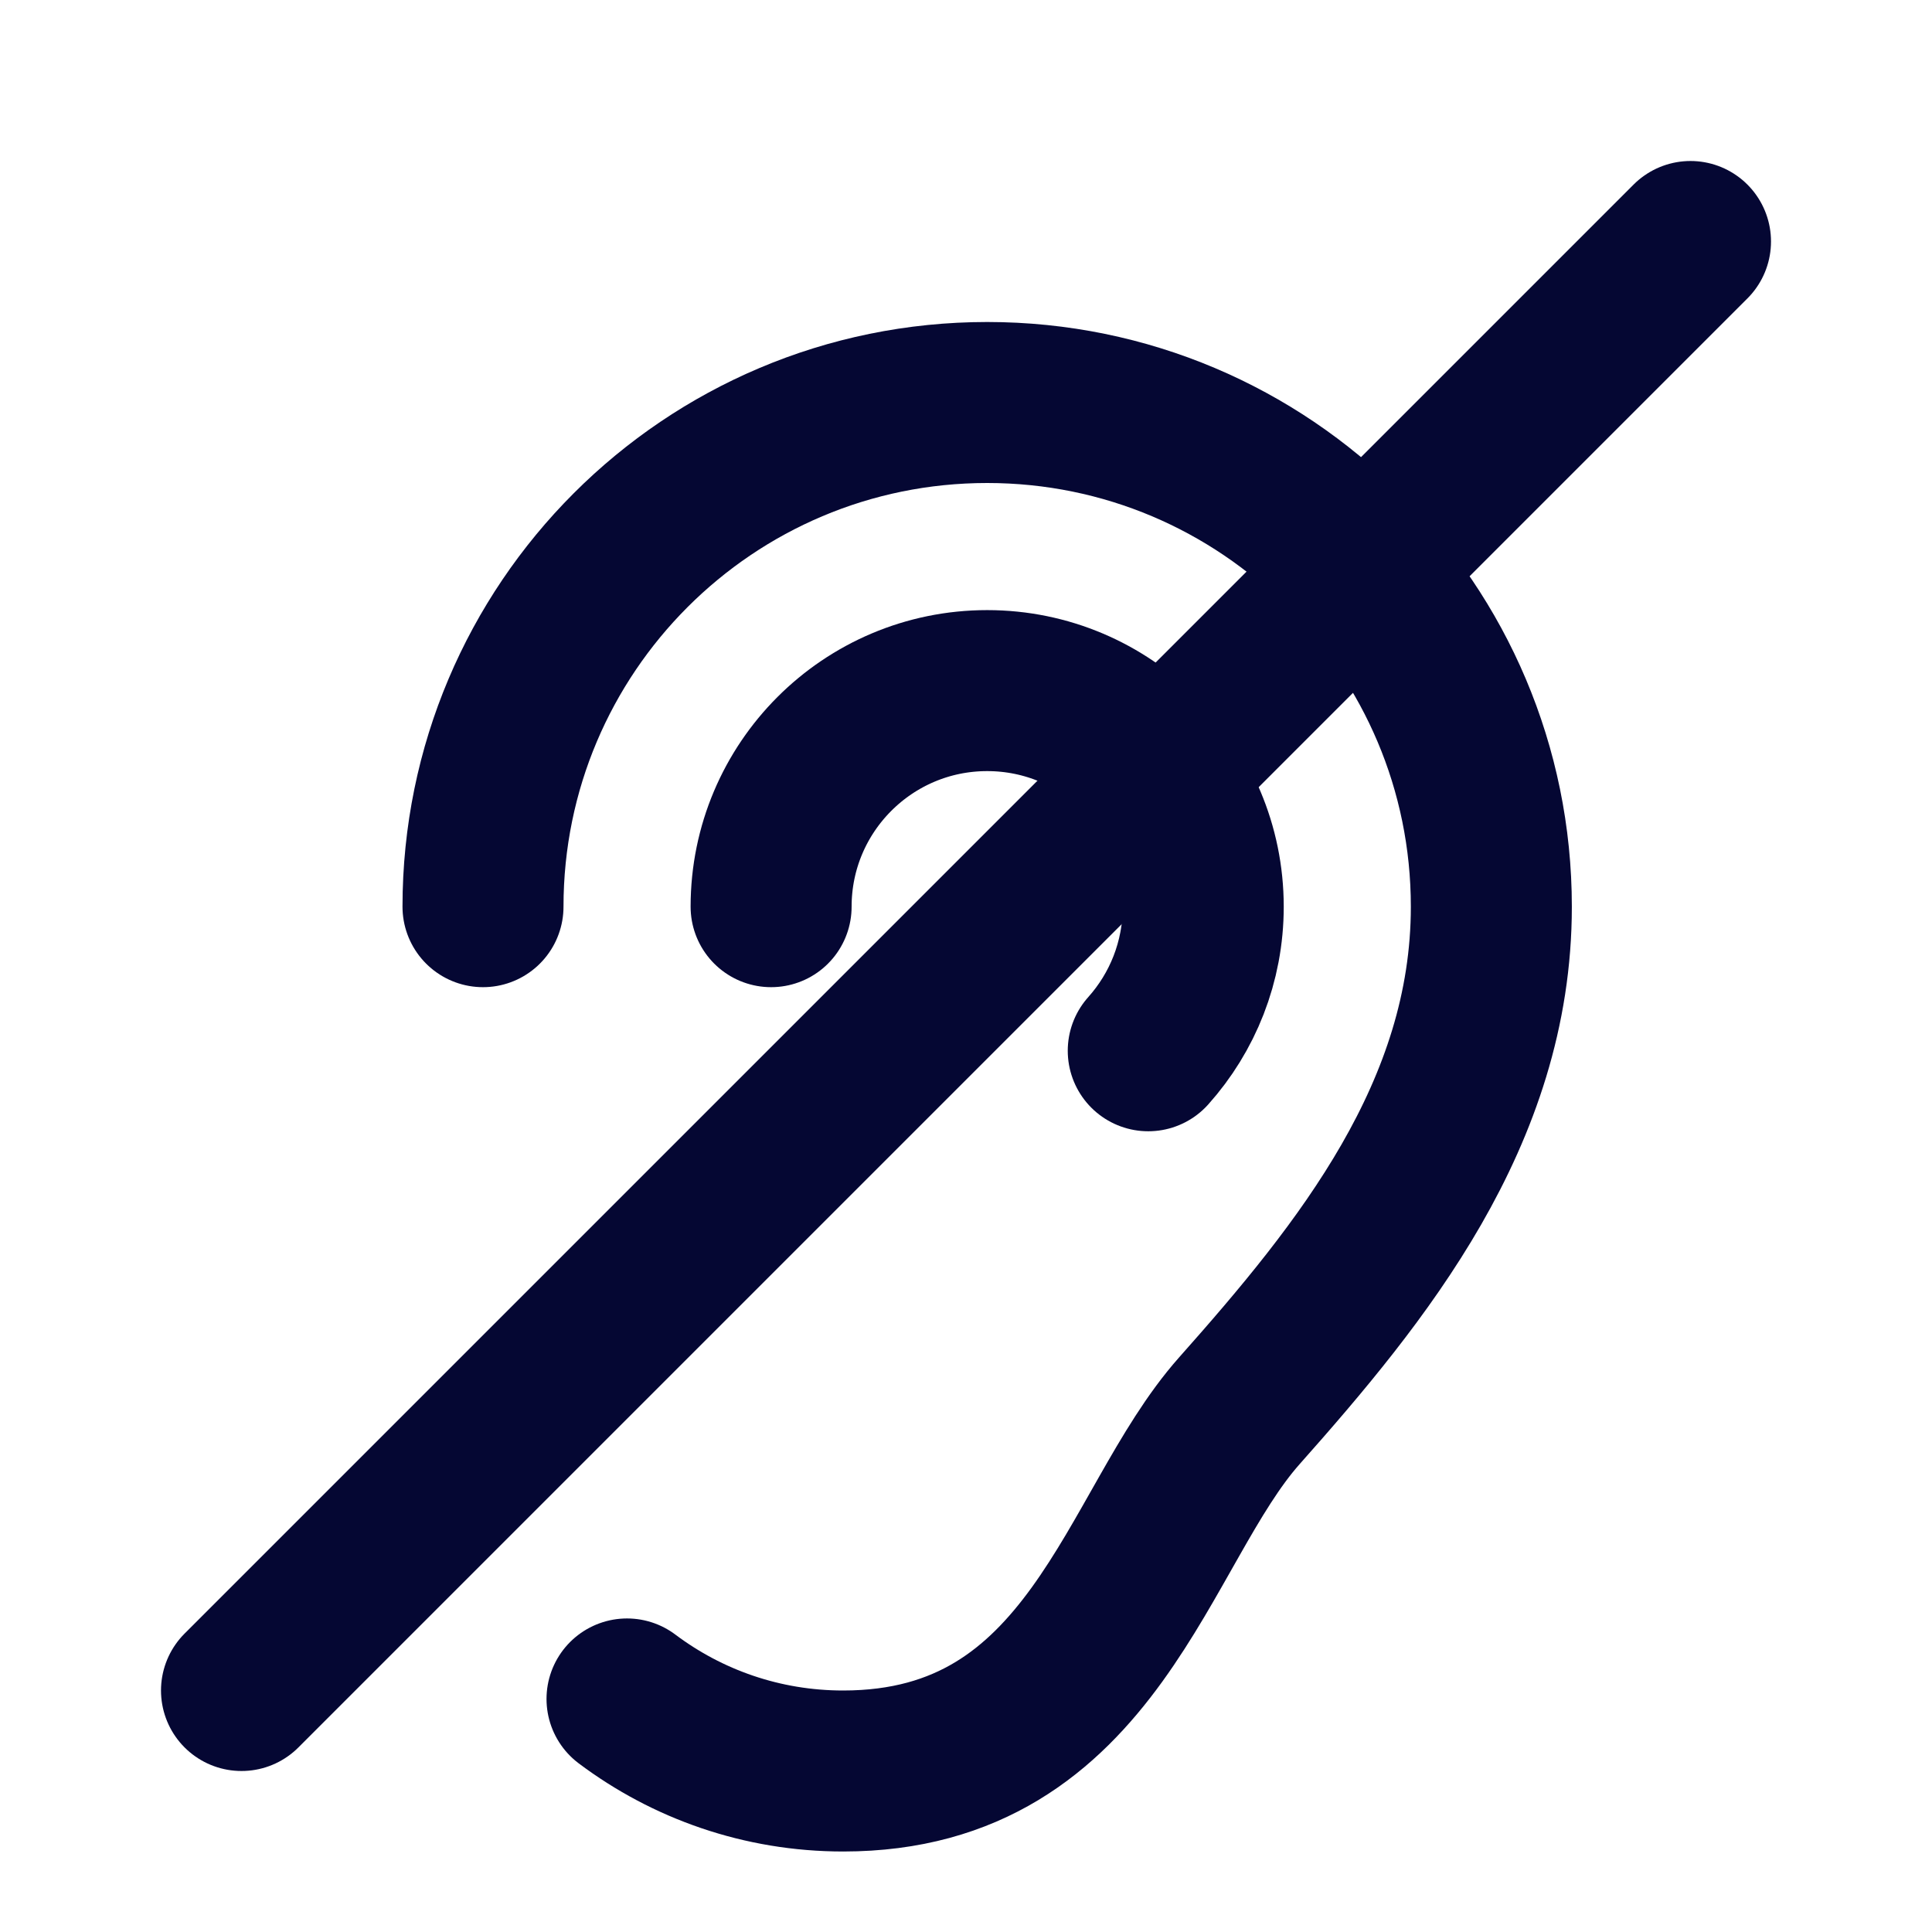
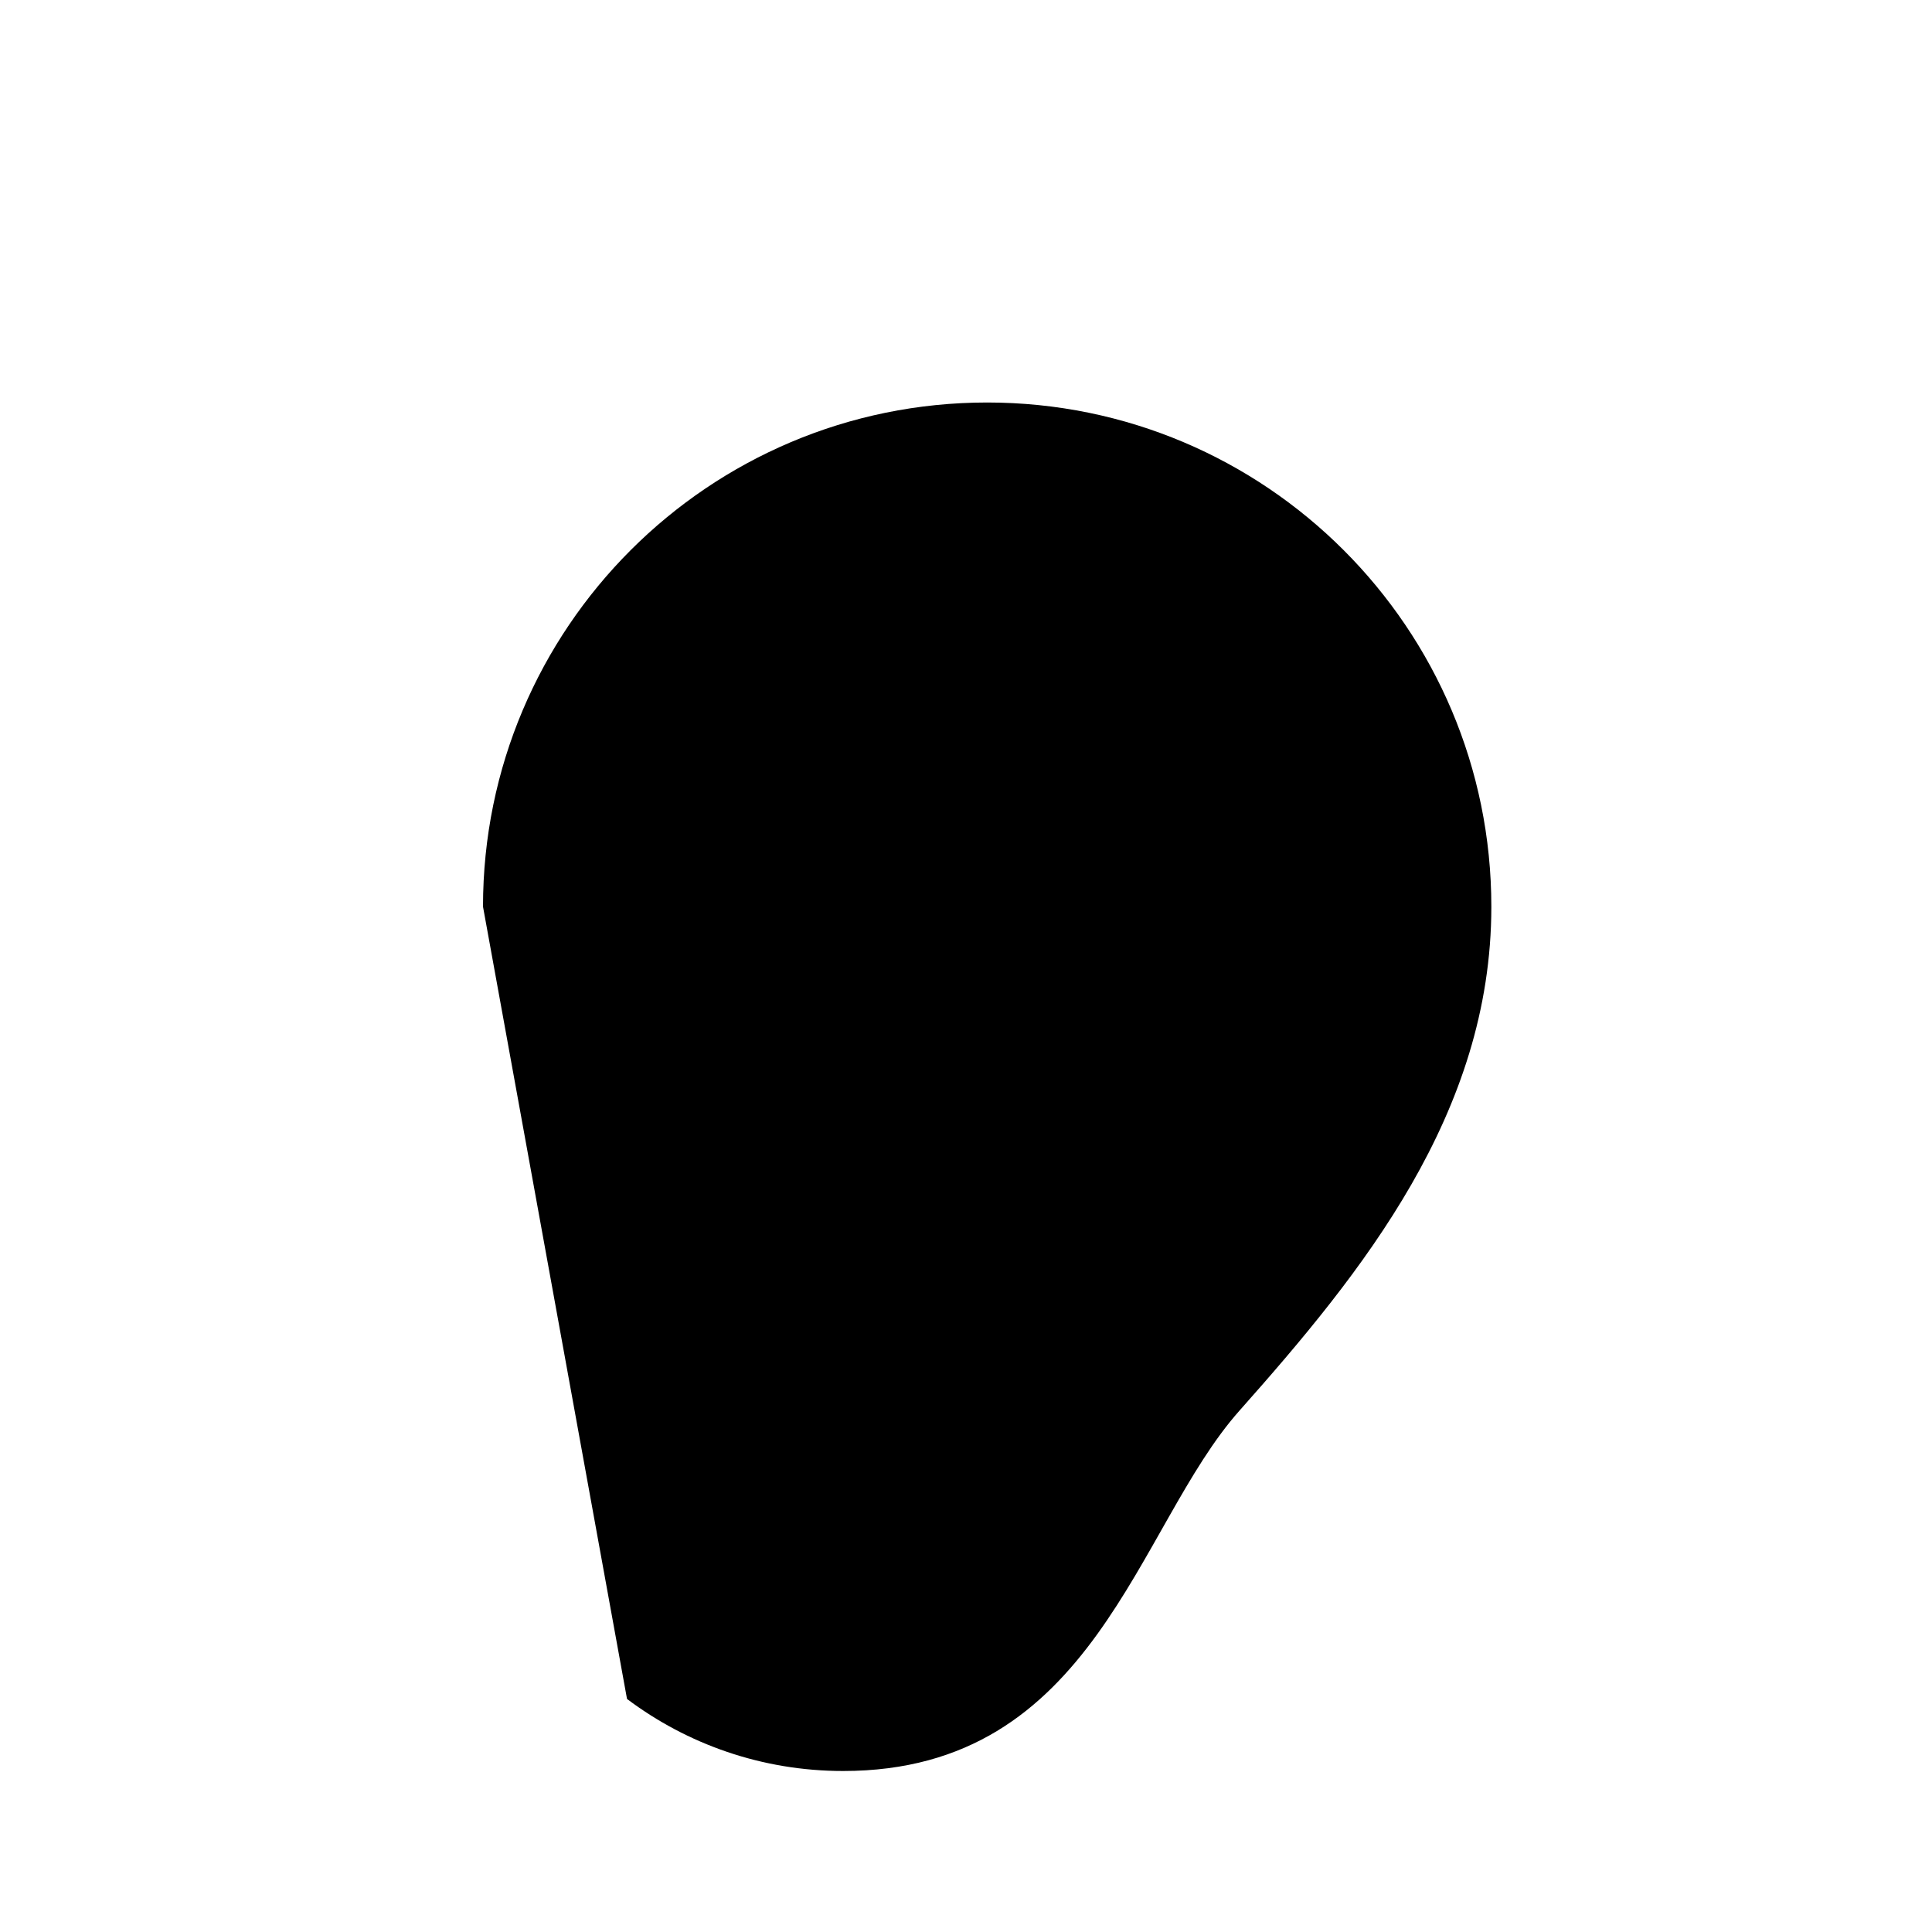
- <svg xmlns="http://www.w3.org/2000/svg" width="24" height="24" viewBox="0 0 24 24" fill="none">
-   <path d="M6 11.263C6 7.804 8.804 5 12.263 5C15.722 5 18.526 7.804 18.526 11.263C18.526 13.833 16.92 15.809 15.395 17.526C14.112 18.971 13.605 22 10.474 22C9.466 22 8.537 21.667 7.789 21.105" stroke="#050733" stroke-width="2" stroke-linecap="round" />
-   <path d="M9.579 11.263C9.579 9.781 10.781 8.579 12.263 8.579C13.746 8.579 14.947 9.781 14.947 11.263C14.947 11.951 14.689 12.578 14.264 13.053" stroke="#050733" stroke-width="2" stroke-linecap="round" />
-   <path d="M3 21L21 3" stroke="#050733" stroke-width="2" stroke-linecap="round" />
+ <svg xmlns="http://www.w3.org/2000/svg" width="24" height="24" viewBox="0 0 24 24">
+   <path d="M6 11.263C6 7.804 8.804 5 12.263 5C15.722 5 18.526 7.804 18.526 11.263C18.526 13.833 16.92 15.809 15.395 17.526C14.112 18.971 13.605 22 10.474 22C9.466 22 8.537 21.667 7.789 21.105" />
+   <path d="M9.579 11.263C9.579 9.781 10.781 8.579 12.263 8.579C13.746 8.579 14.947 9.781 14.947 11.263C14.947 11.951 14.689 12.578 14.264 13.053" />
+   <path d="M3 21L21 3" />
</svg>
